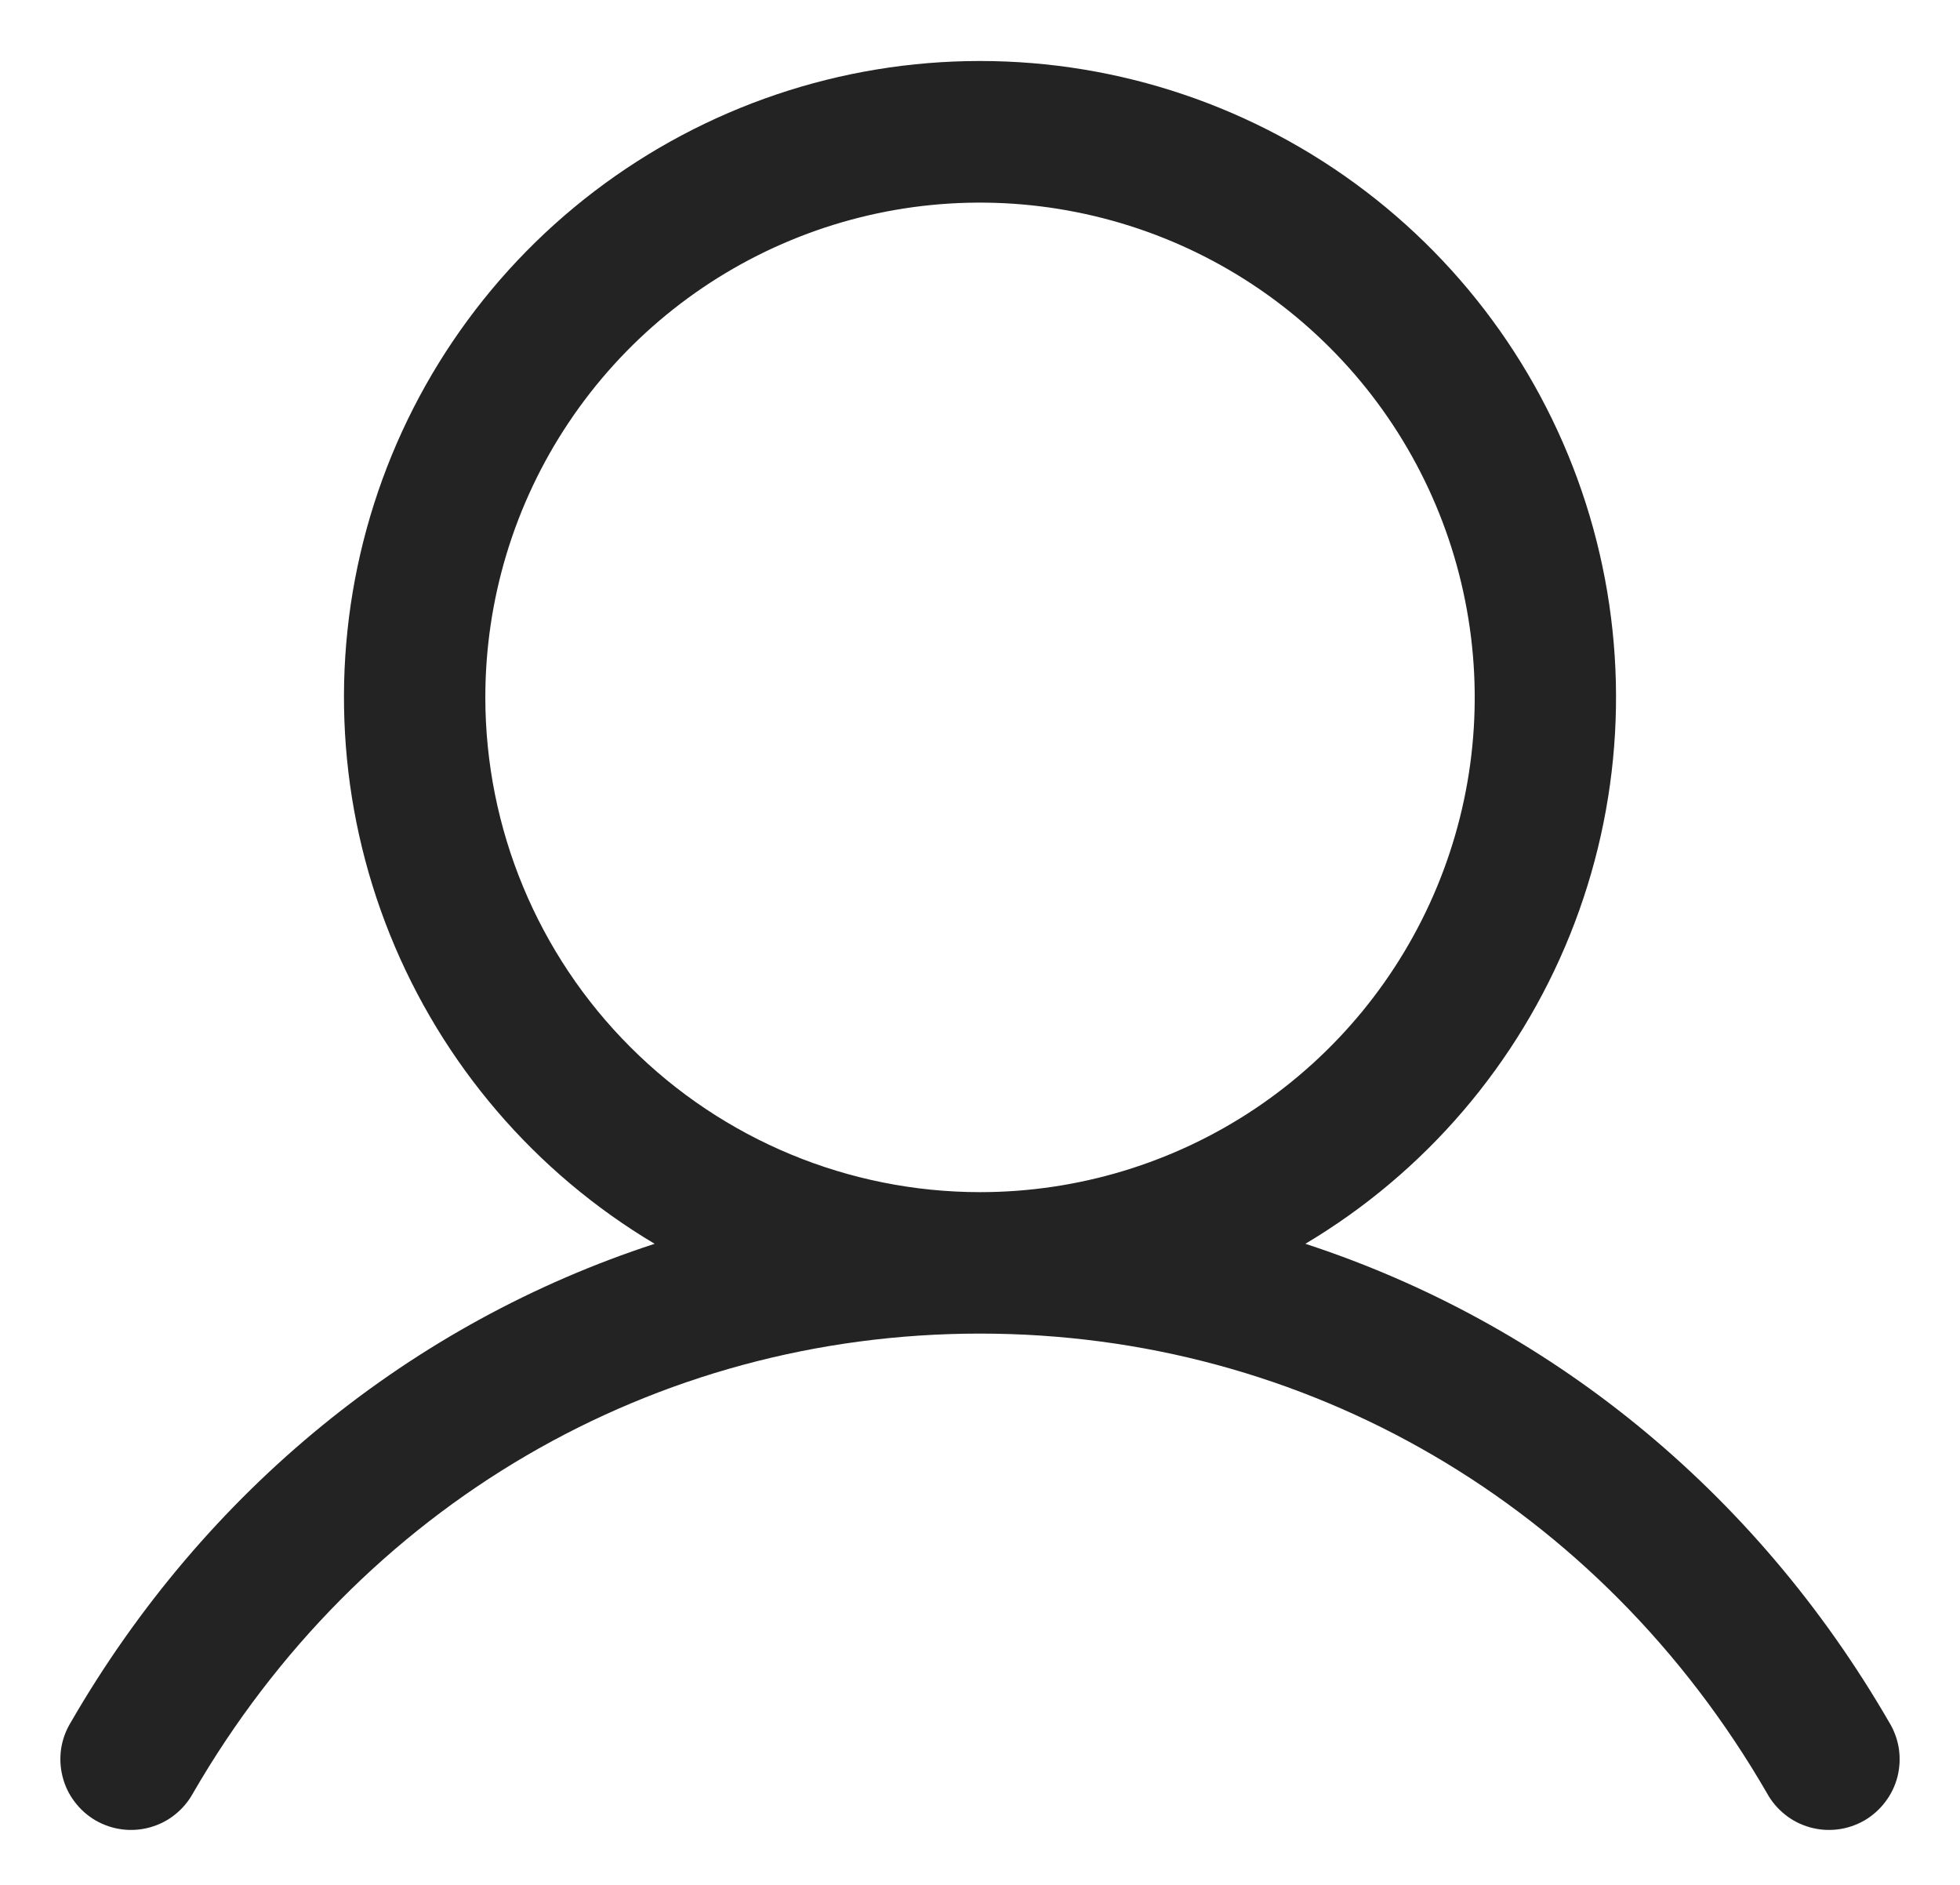
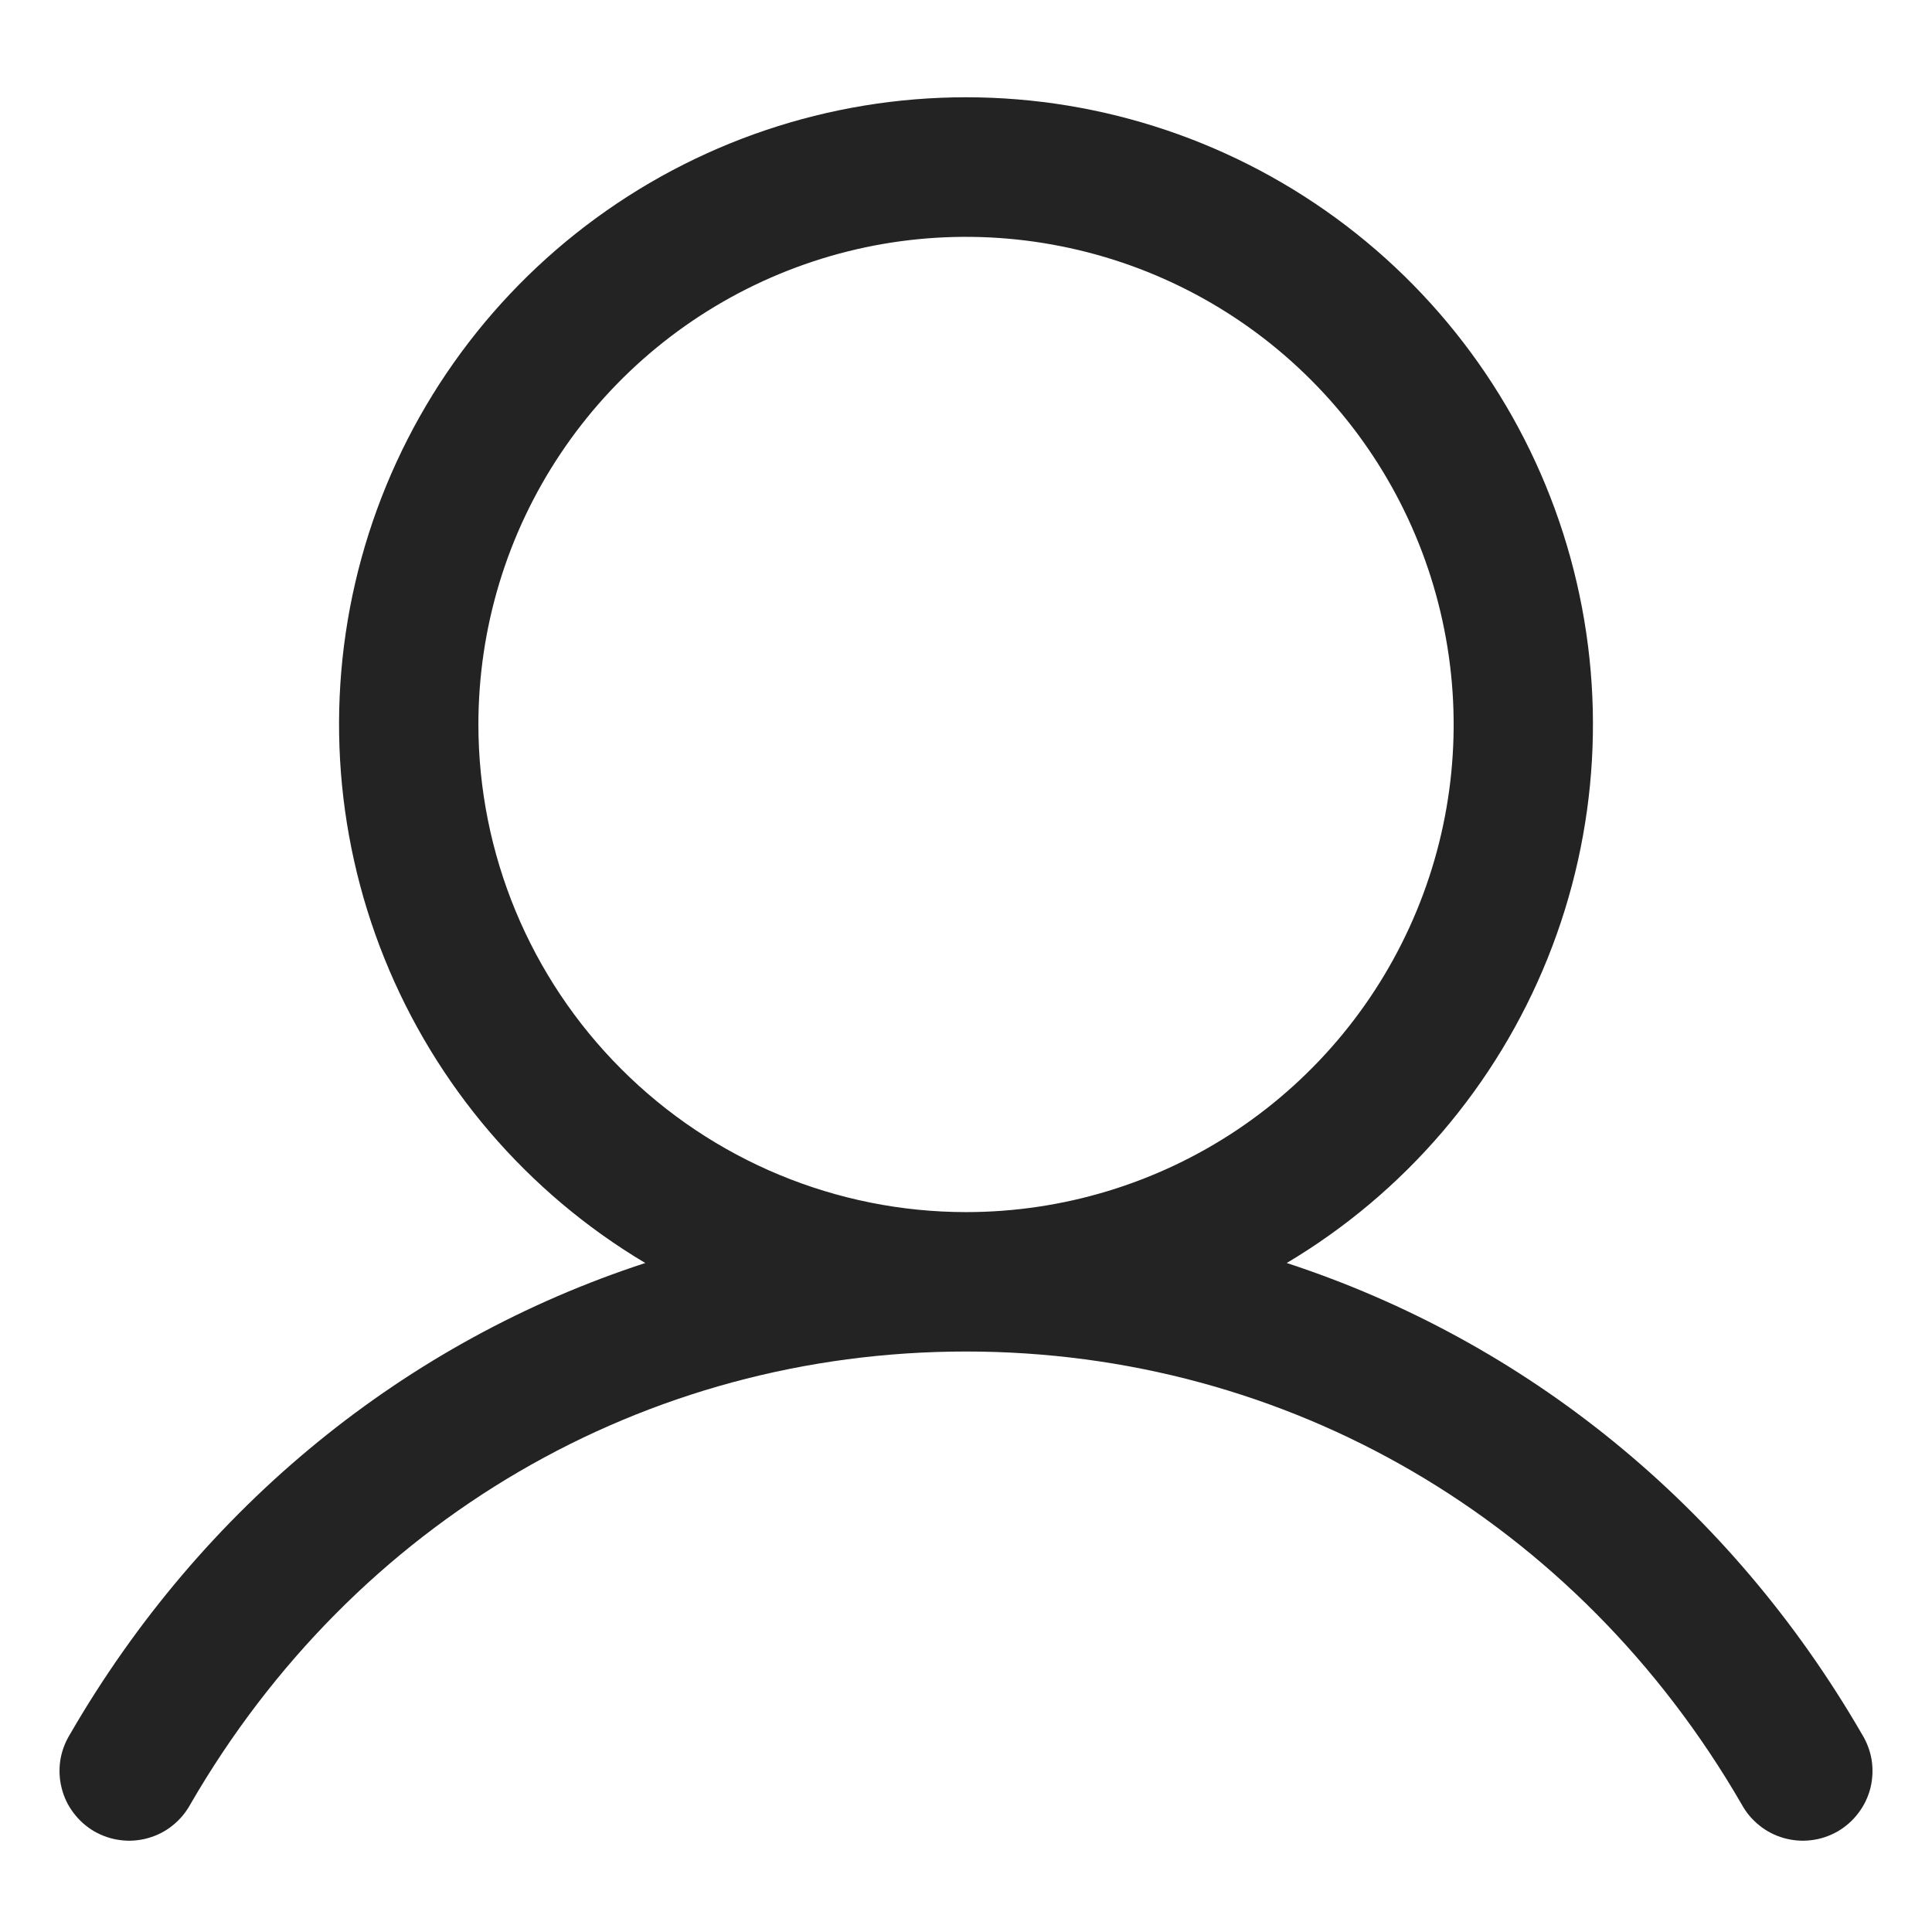
- <svg xmlns="http://www.w3.org/2000/svg" width="26" height="25" viewBox="0 0 26 25" fill="none">
+ <svg xmlns="http://www.w3.org/2000/svg" width="32" height="32" viewBox="0 0 26 25" fill="none">
  <path d="M25.061 22.844C23.276 19.758 20.526 17.546 17.316 16.497C18.904 15.552 20.137 14.111 20.827 12.397C21.517 10.683 21.625 8.79 21.135 7.009C20.645 5.227 19.584 3.656 18.114 2.536C16.644 1.416 14.848 0.809 13 0.809C11.152 0.809 9.356 1.416 7.886 2.536C6.416 3.656 5.355 5.227 4.865 7.009C4.375 8.79 4.483 10.683 5.173 12.397C5.863 14.111 7.096 15.552 8.684 16.497C5.474 17.544 2.724 19.757 0.939 22.844C0.874 22.951 0.83 23.069 0.811 23.193C0.793 23.317 0.799 23.443 0.83 23.564C0.86 23.686 0.915 23.8 0.991 23.899C1.066 23.999 1.161 24.083 1.269 24.146C1.378 24.208 1.498 24.249 1.622 24.264C1.746 24.28 1.872 24.27 1.993 24.236C2.113 24.202 2.226 24.145 2.323 24.066C2.421 23.988 2.502 23.891 2.562 23.781C4.77 19.966 8.672 17.688 13 17.688C17.328 17.688 21.23 19.966 23.438 23.781C23.498 23.891 23.579 23.988 23.677 24.066C23.774 24.145 23.887 24.202 24.007 24.236C24.128 24.27 24.254 24.28 24.378 24.264C24.503 24.249 24.622 24.208 24.731 24.146C24.839 24.083 24.934 23.999 25.009 23.899C25.085 23.8 25.14 23.686 25.171 23.564C25.201 23.443 25.207 23.317 25.189 23.193C25.17 23.069 25.126 22.951 25.061 22.844ZM6.438 9.25C6.438 7.952 6.822 6.683 7.544 5.604C8.265 4.525 9.29 3.684 10.489 3.187C11.688 2.69 13.007 2.56 14.28 2.814C15.553 3.067 16.723 3.692 17.64 4.61C18.558 5.527 19.183 6.697 19.436 7.97C19.69 9.243 19.56 10.562 19.063 11.761C18.566 12.96 17.725 13.985 16.646 14.707C15.567 15.428 14.298 15.812 13 15.812C11.26 15.811 9.592 15.119 8.362 13.888C7.131 12.658 6.439 10.99 6.438 9.25Z" fill="#232323" />
</svg>
